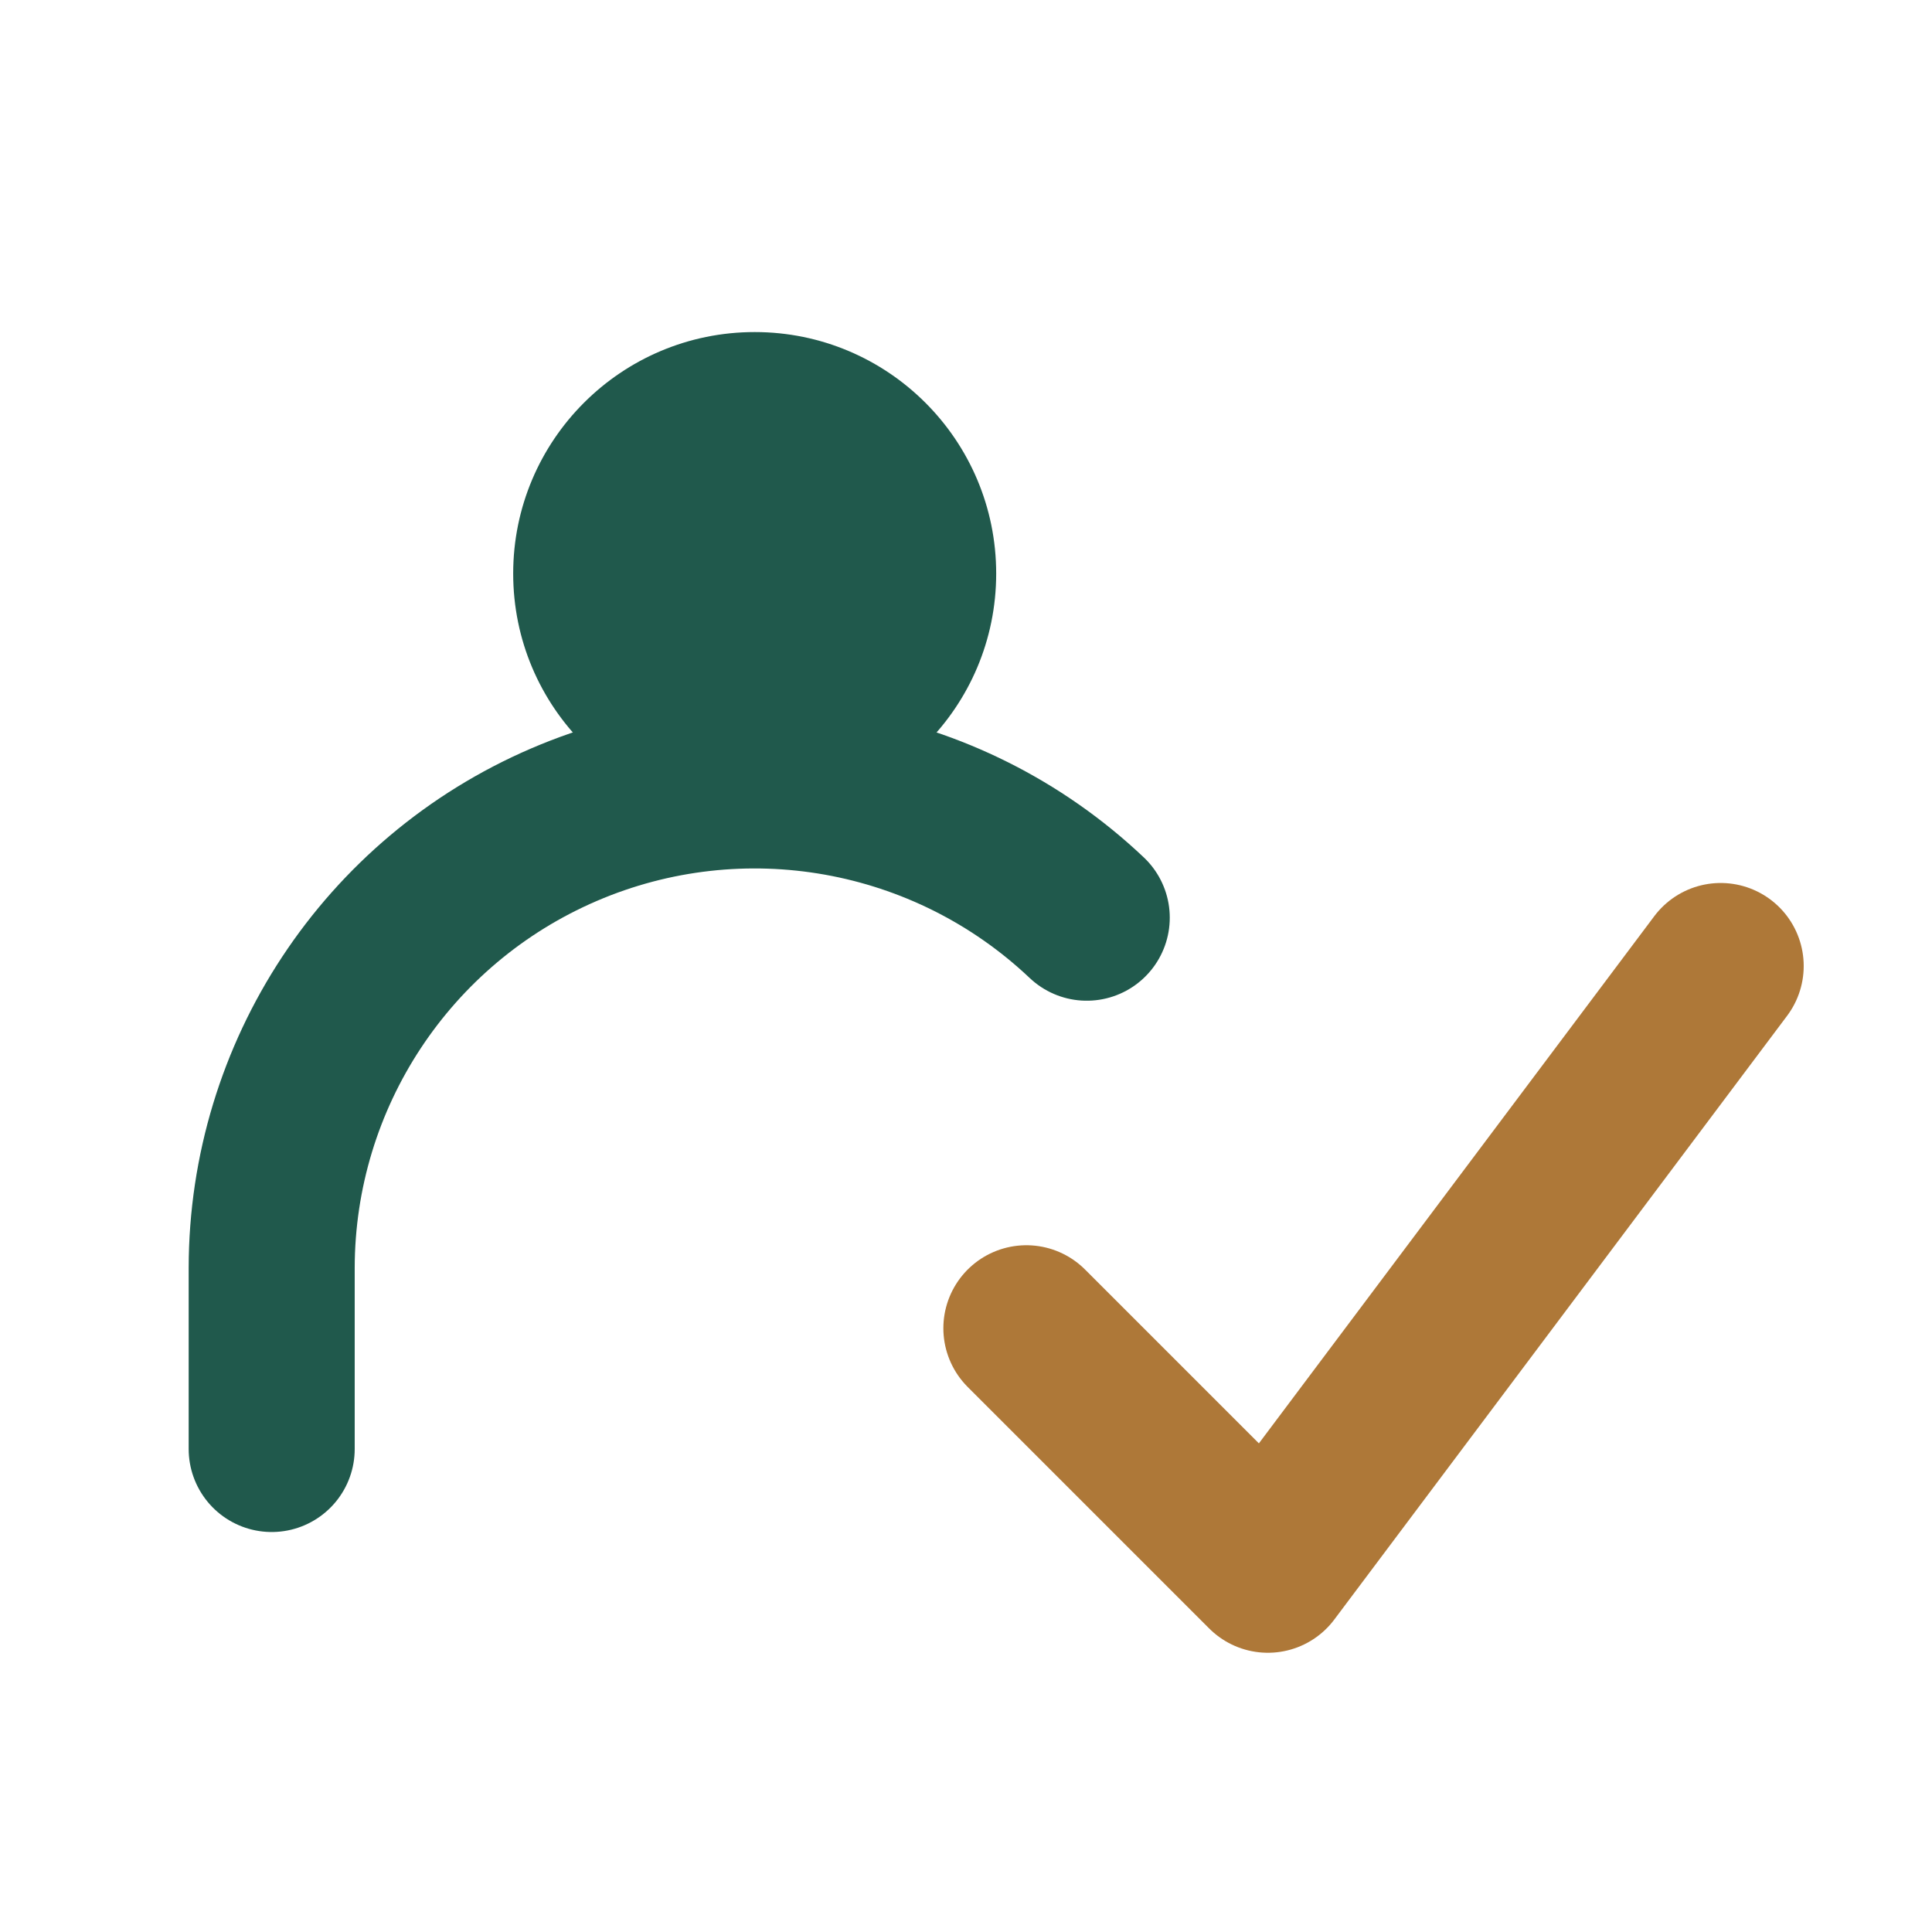
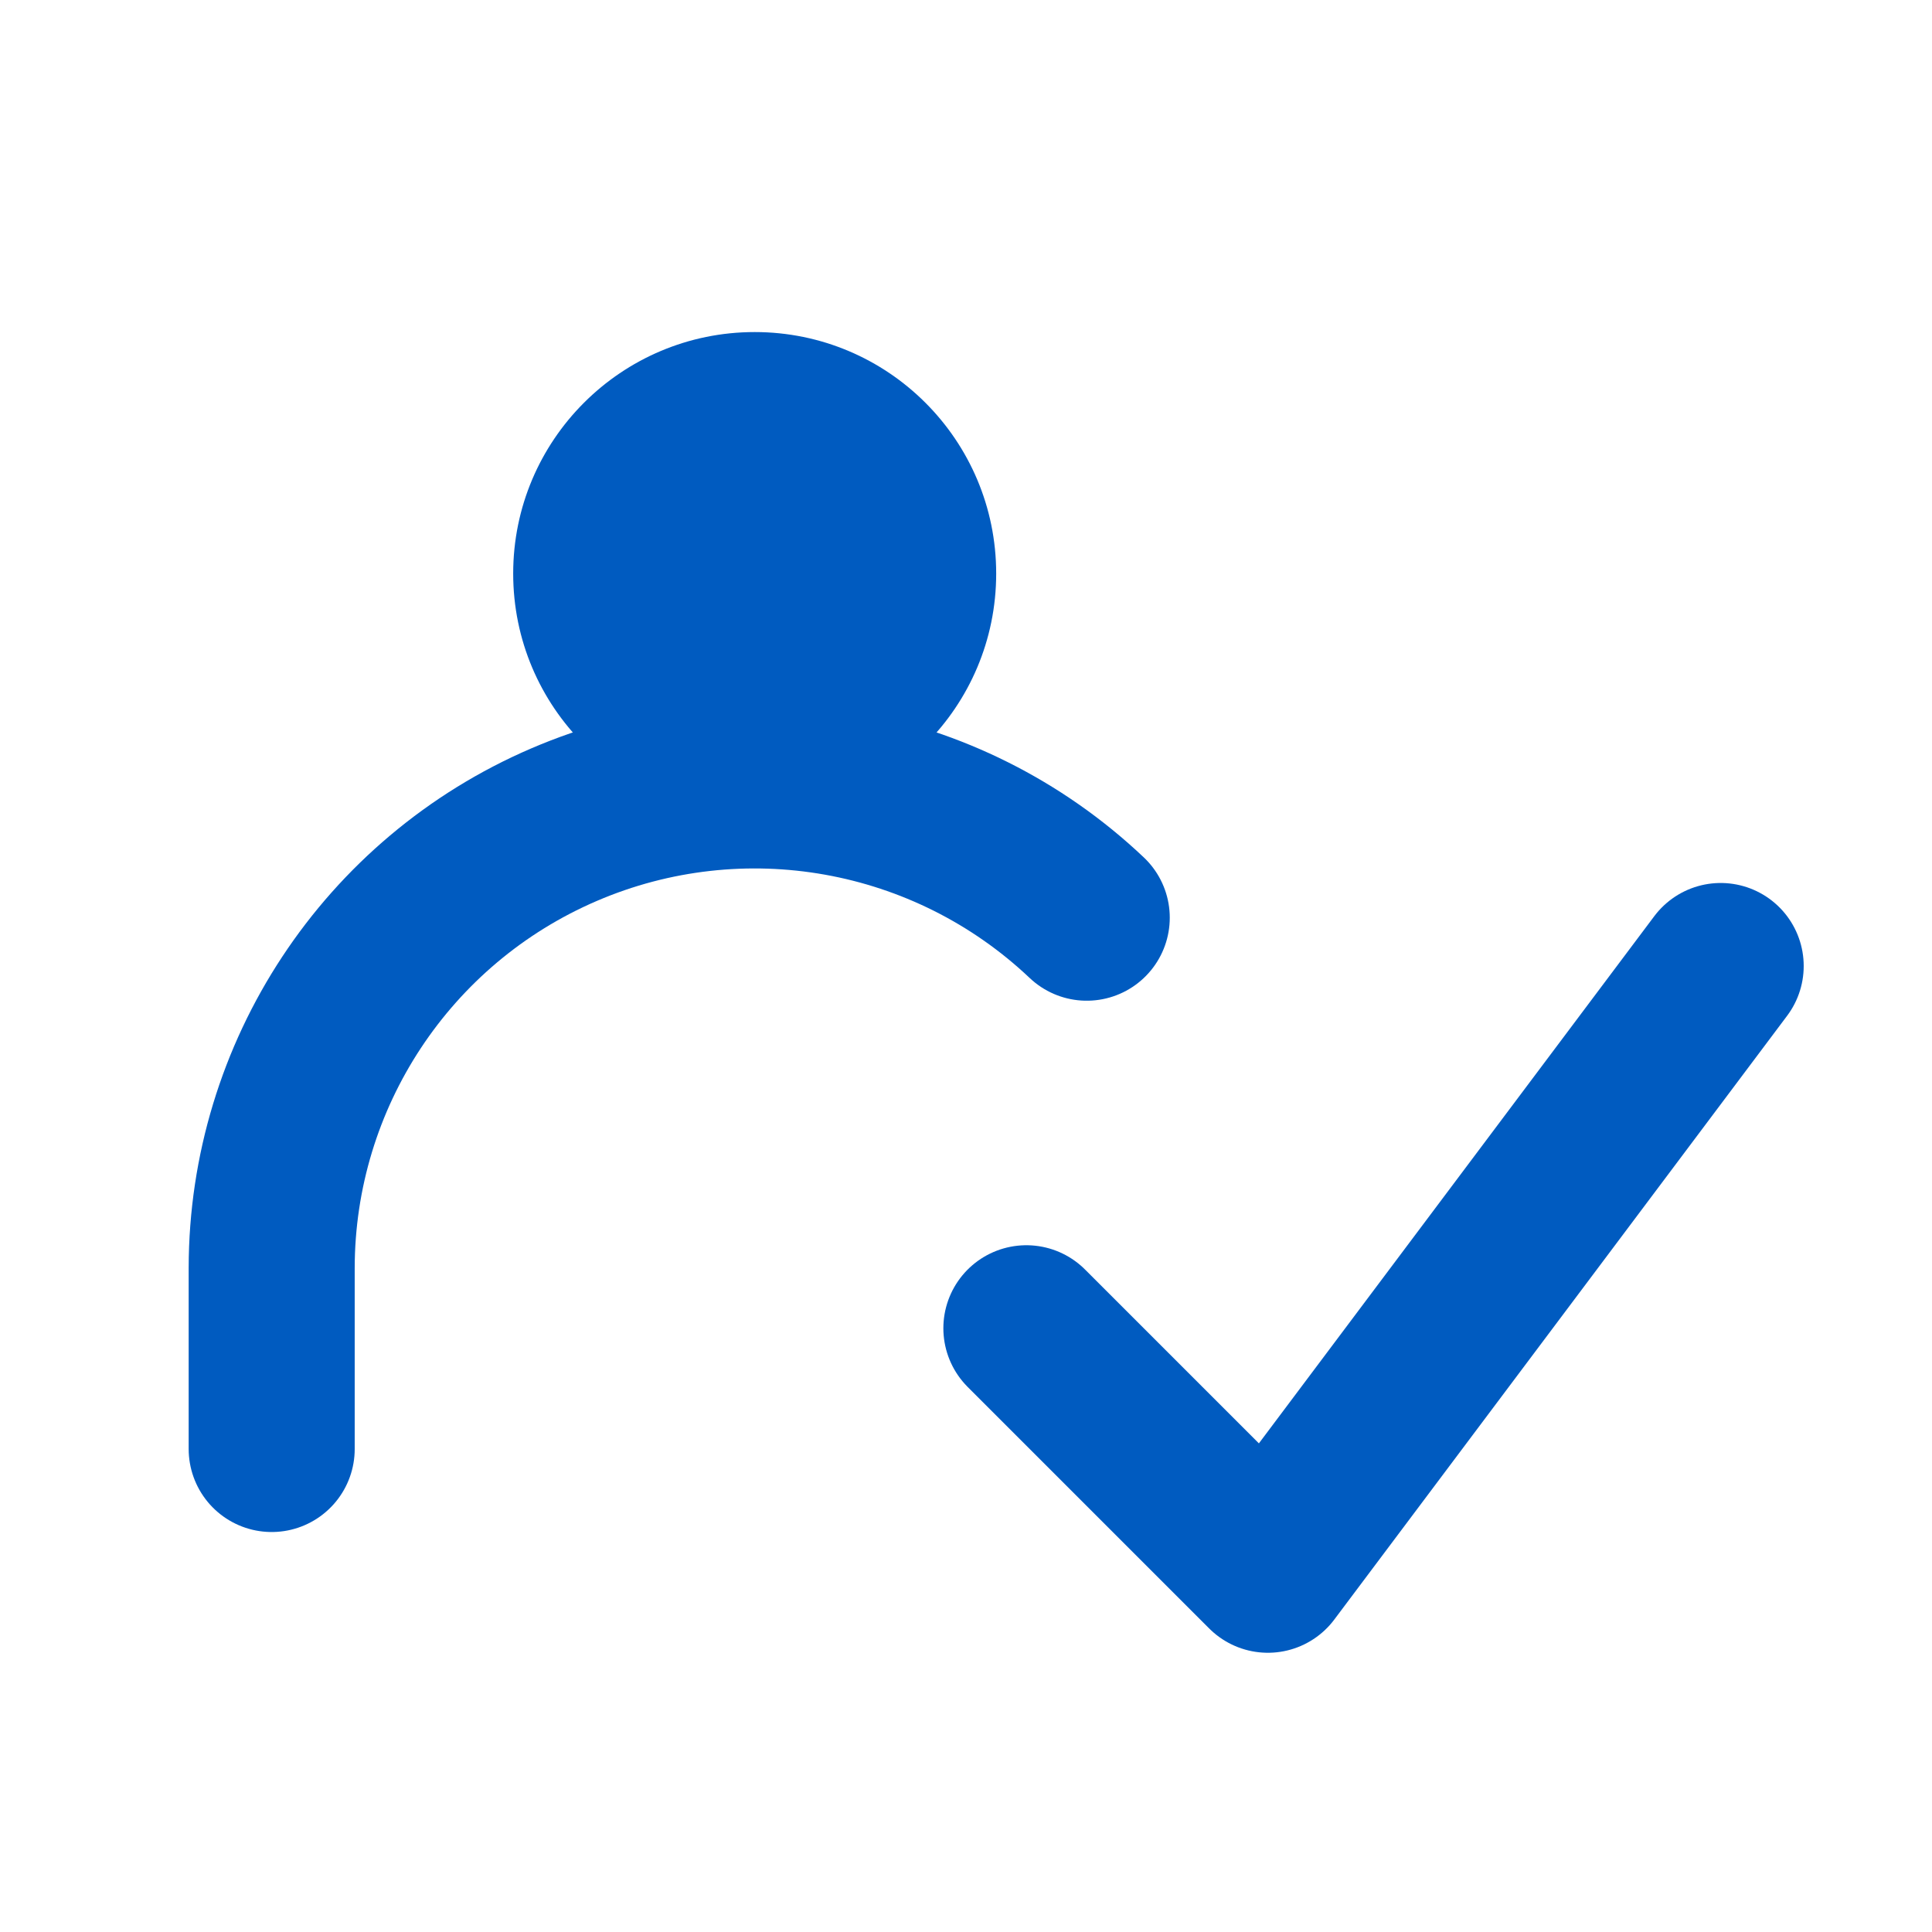
<svg xmlns="http://www.w3.org/2000/svg" viewBox="0 0 64 64" fill="none">
-   <circle cx="25" cy="19" r="8" fill="#20594c" />
-   <path d="M9 48v-6a16 16 0 0 1 27-11.6" stroke="#20594c" stroke-width="5.5" stroke-linecap="round" />
-   <path d="m34 44 8 8 15-20" stroke="#ae7838" stroke-width="5.5" stroke-linecap="round" stroke-linejoin="round" />
+   <circle cx="25" cy="19" r="8" fill="#005bc0" />
+   <path d="M9 48v-6a16 16 0 0 1 27-11.6" stroke="#005bc0" stroke-width="5.5" stroke-linecap="round" />
+   <path d="m34 44 8 8 15-20" stroke="#005bc0" stroke-width="5.5" stroke-linecap="round" stroke-linejoin="round" />
</svg>
